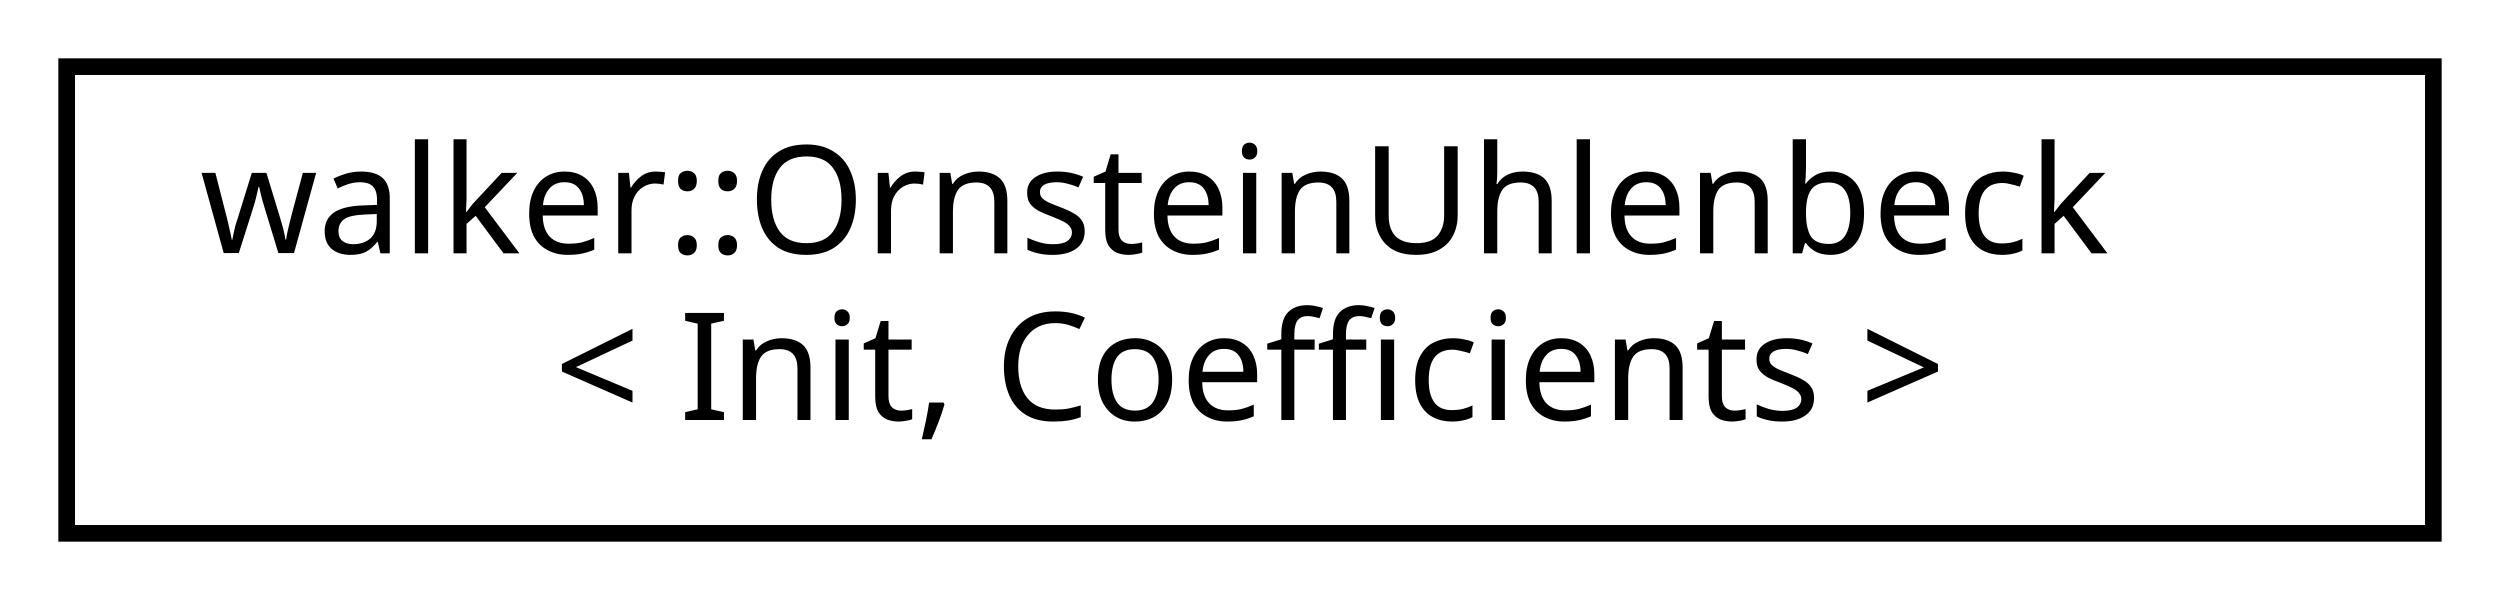
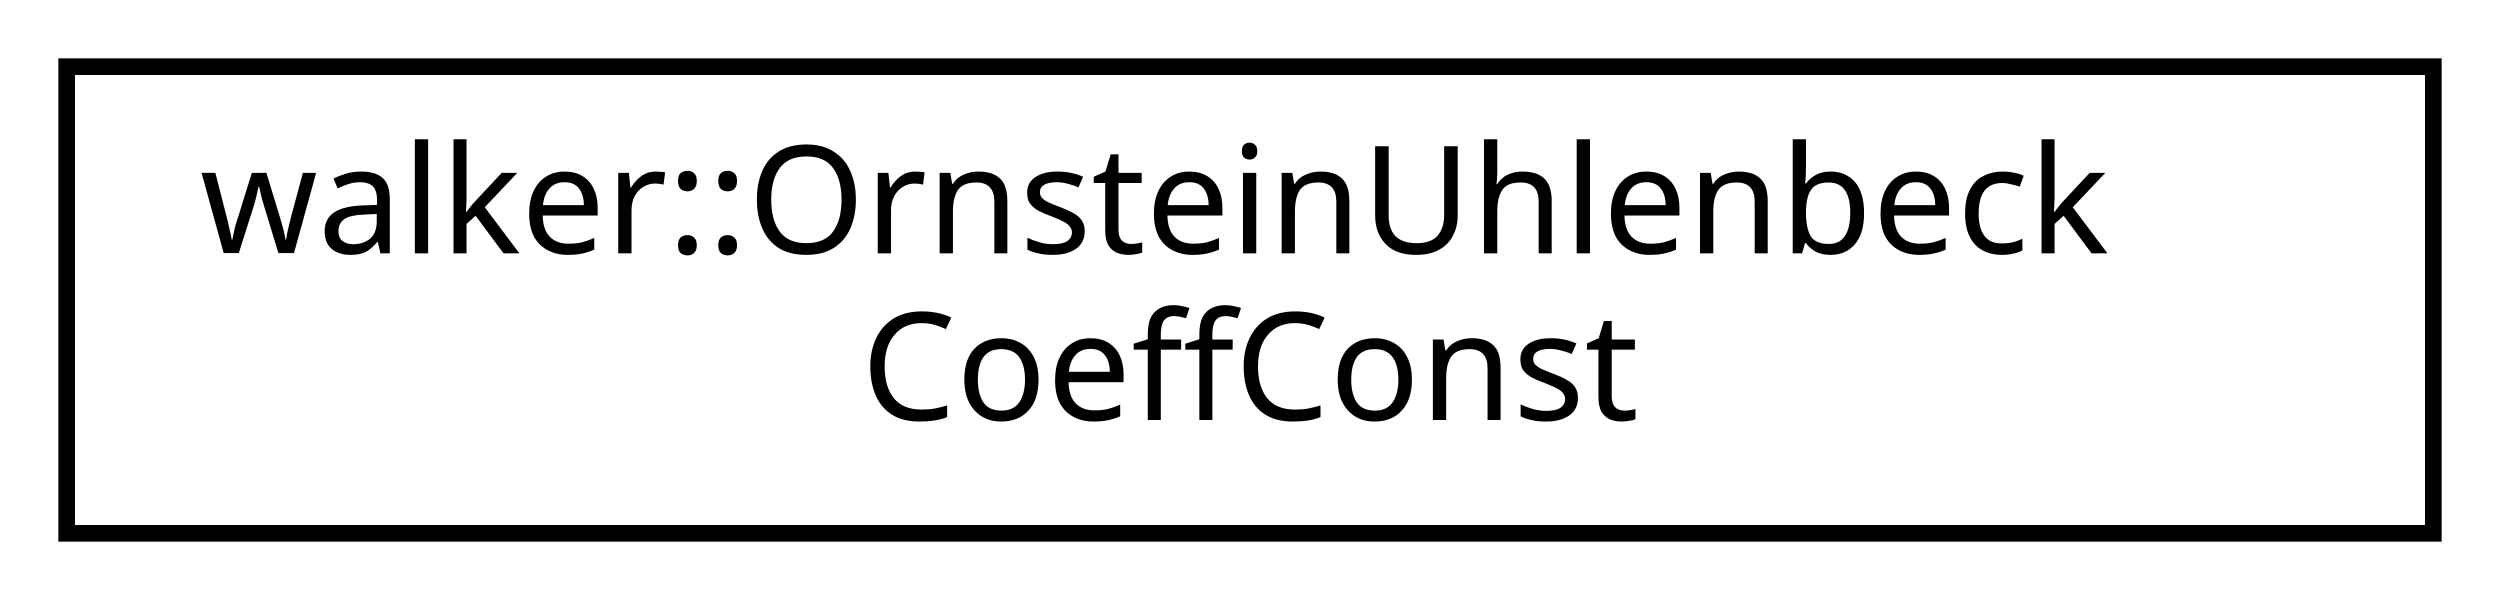
<svg xmlns="http://www.w3.org/2000/svg" xmlns:xlink="http://www.w3.org/1999/xlink" width="150pt" height="36pt" viewBox="0.00 0.00 150.00 36.00">
  <g id="graph0" class="graph" transform="scale(1 1) rotate(0) translate(4 32)">
    <g id="node1" class="node">
      <g id="a_node1">
-         <a xlink:href="classwalker_1_1_ornstein_uhlenbeck.html" target="_top" xlink:title="Ornstein-Uhlenbeck SDE used polymorphically with DiffEq. ">
+         <a xlink:href="classwalker_1_1_ornstein_uhlenbeck_coeff_const.html" target="_top" xlink:title="Ornstein-Uhlenbeck constant coefficients policity: constants in time. ">
          <polygon fill="none" stroke="black" points="0,-0 0,-28 142,-28 142,-0 0,-0" />
          <text text-anchor="start" x="8" y="-16.8" font-family="sans-serif" font-size="9.00">walker::OrnsteinUhlenbeck</text>
-           <text text-anchor="middle" x="71" y="-6.8" font-family="sans-serif" font-size="9.00">&lt; Init, Coefficients &gt;</text>
+           <text text-anchor="middle" x="71" y="-6.8" font-family="sans-serif" font-size="9.00">CoeffConst</text>
        </a>
      </g>
    </g>
  </g>
</svg>
